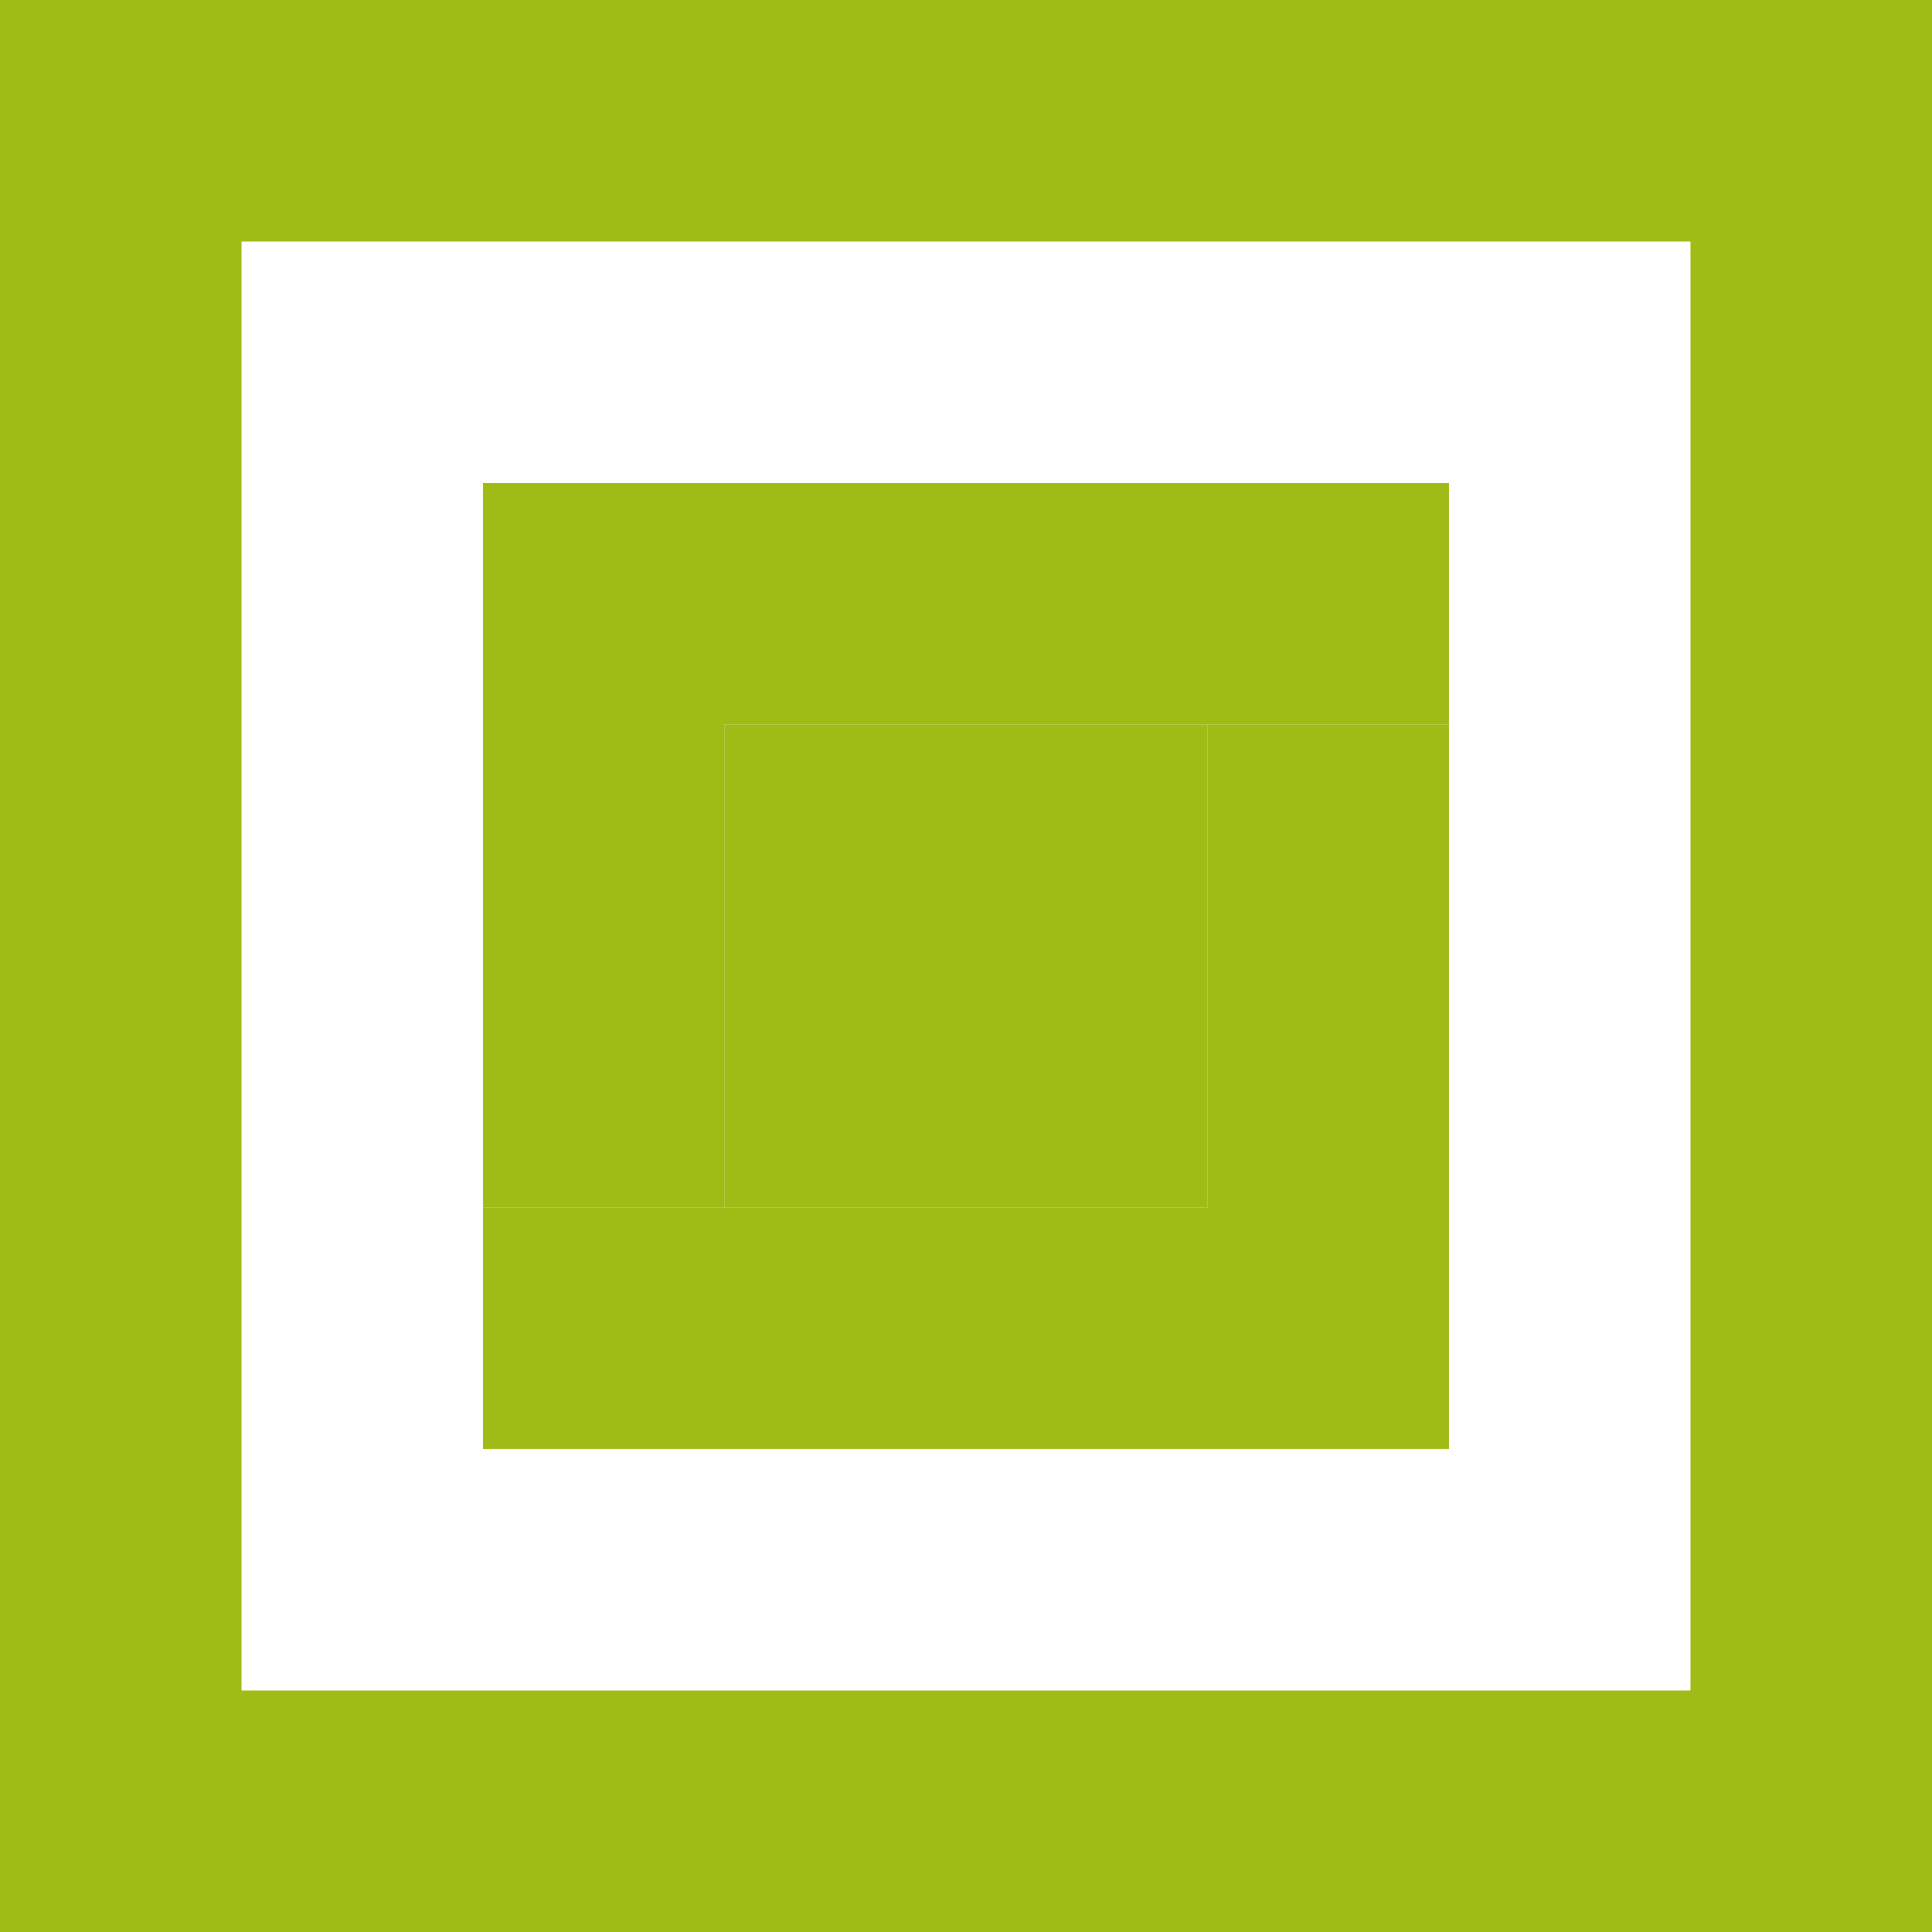
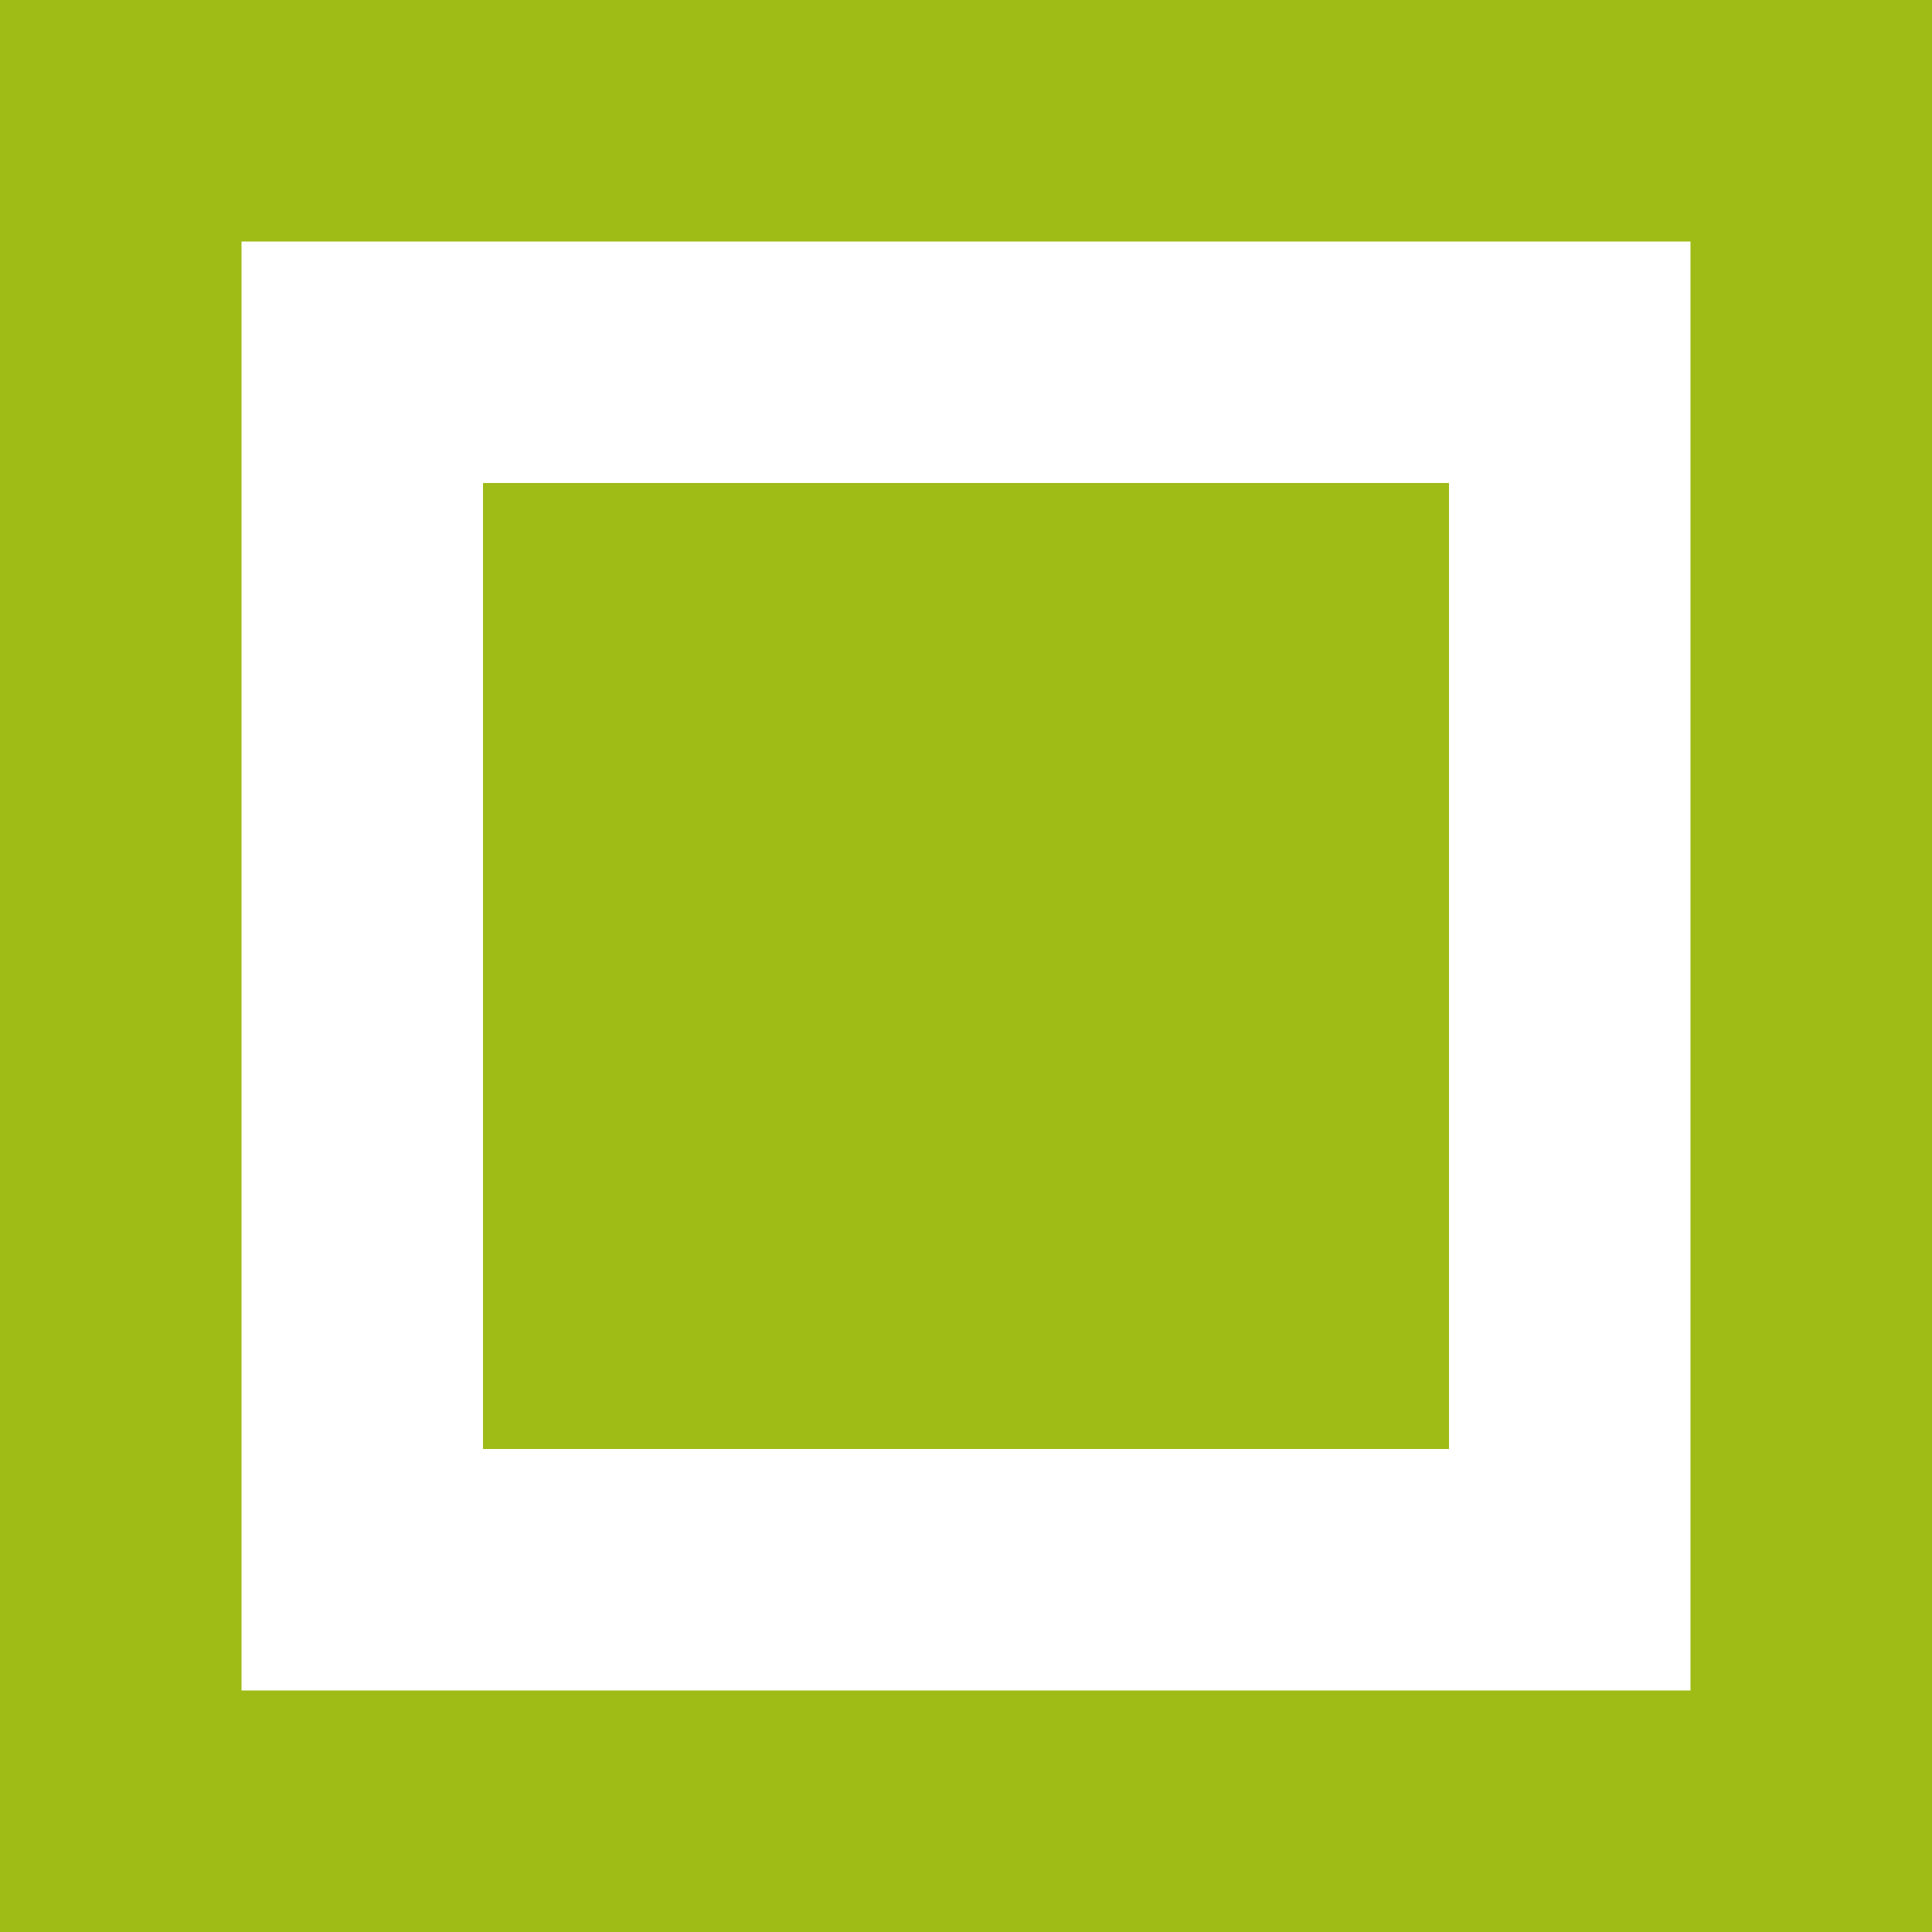
<svg xmlns="http://www.w3.org/2000/svg" version="1.1" width="144" height="144" viewBox="0,0,144,144">
  <g transform="translate(-168,-108)">
-     <g data-paper-data="{&quot;isPaintingLayer&quot;:true}" fill-rule="nonzero" stroke="none" stroke-width="1" stroke-linecap="butt" stroke-linejoin="miter" stroke-miterlimit="10" stroke-dasharray="" stroke-dashoffset="0" style="mix-blend-mode: normal">
-       <path d="M312,108v144h-144v-144h126zM294,126h-108v108h108z" fill="#9ebb16" />
-       <path d="M222,198v-36h36v36z" fill="#9ebb16" />
-       <path d="M204,216v-18h54v-36h18v36v18z" fill="#9ebb16" />
-       <path d="M276,144v18h-54v36h-18v-36v-18z" fill="#9ebb16" />
+     <g fill="#9ebb16" stroke="none" stroke-miterlimit="10">
+       <path d="M312,108v144h-144v-144h126zM294,126h-108v108h108z" />
+       <path d="M204,216v-72h72v72z" />
    </g>
  </g>
</svg>
